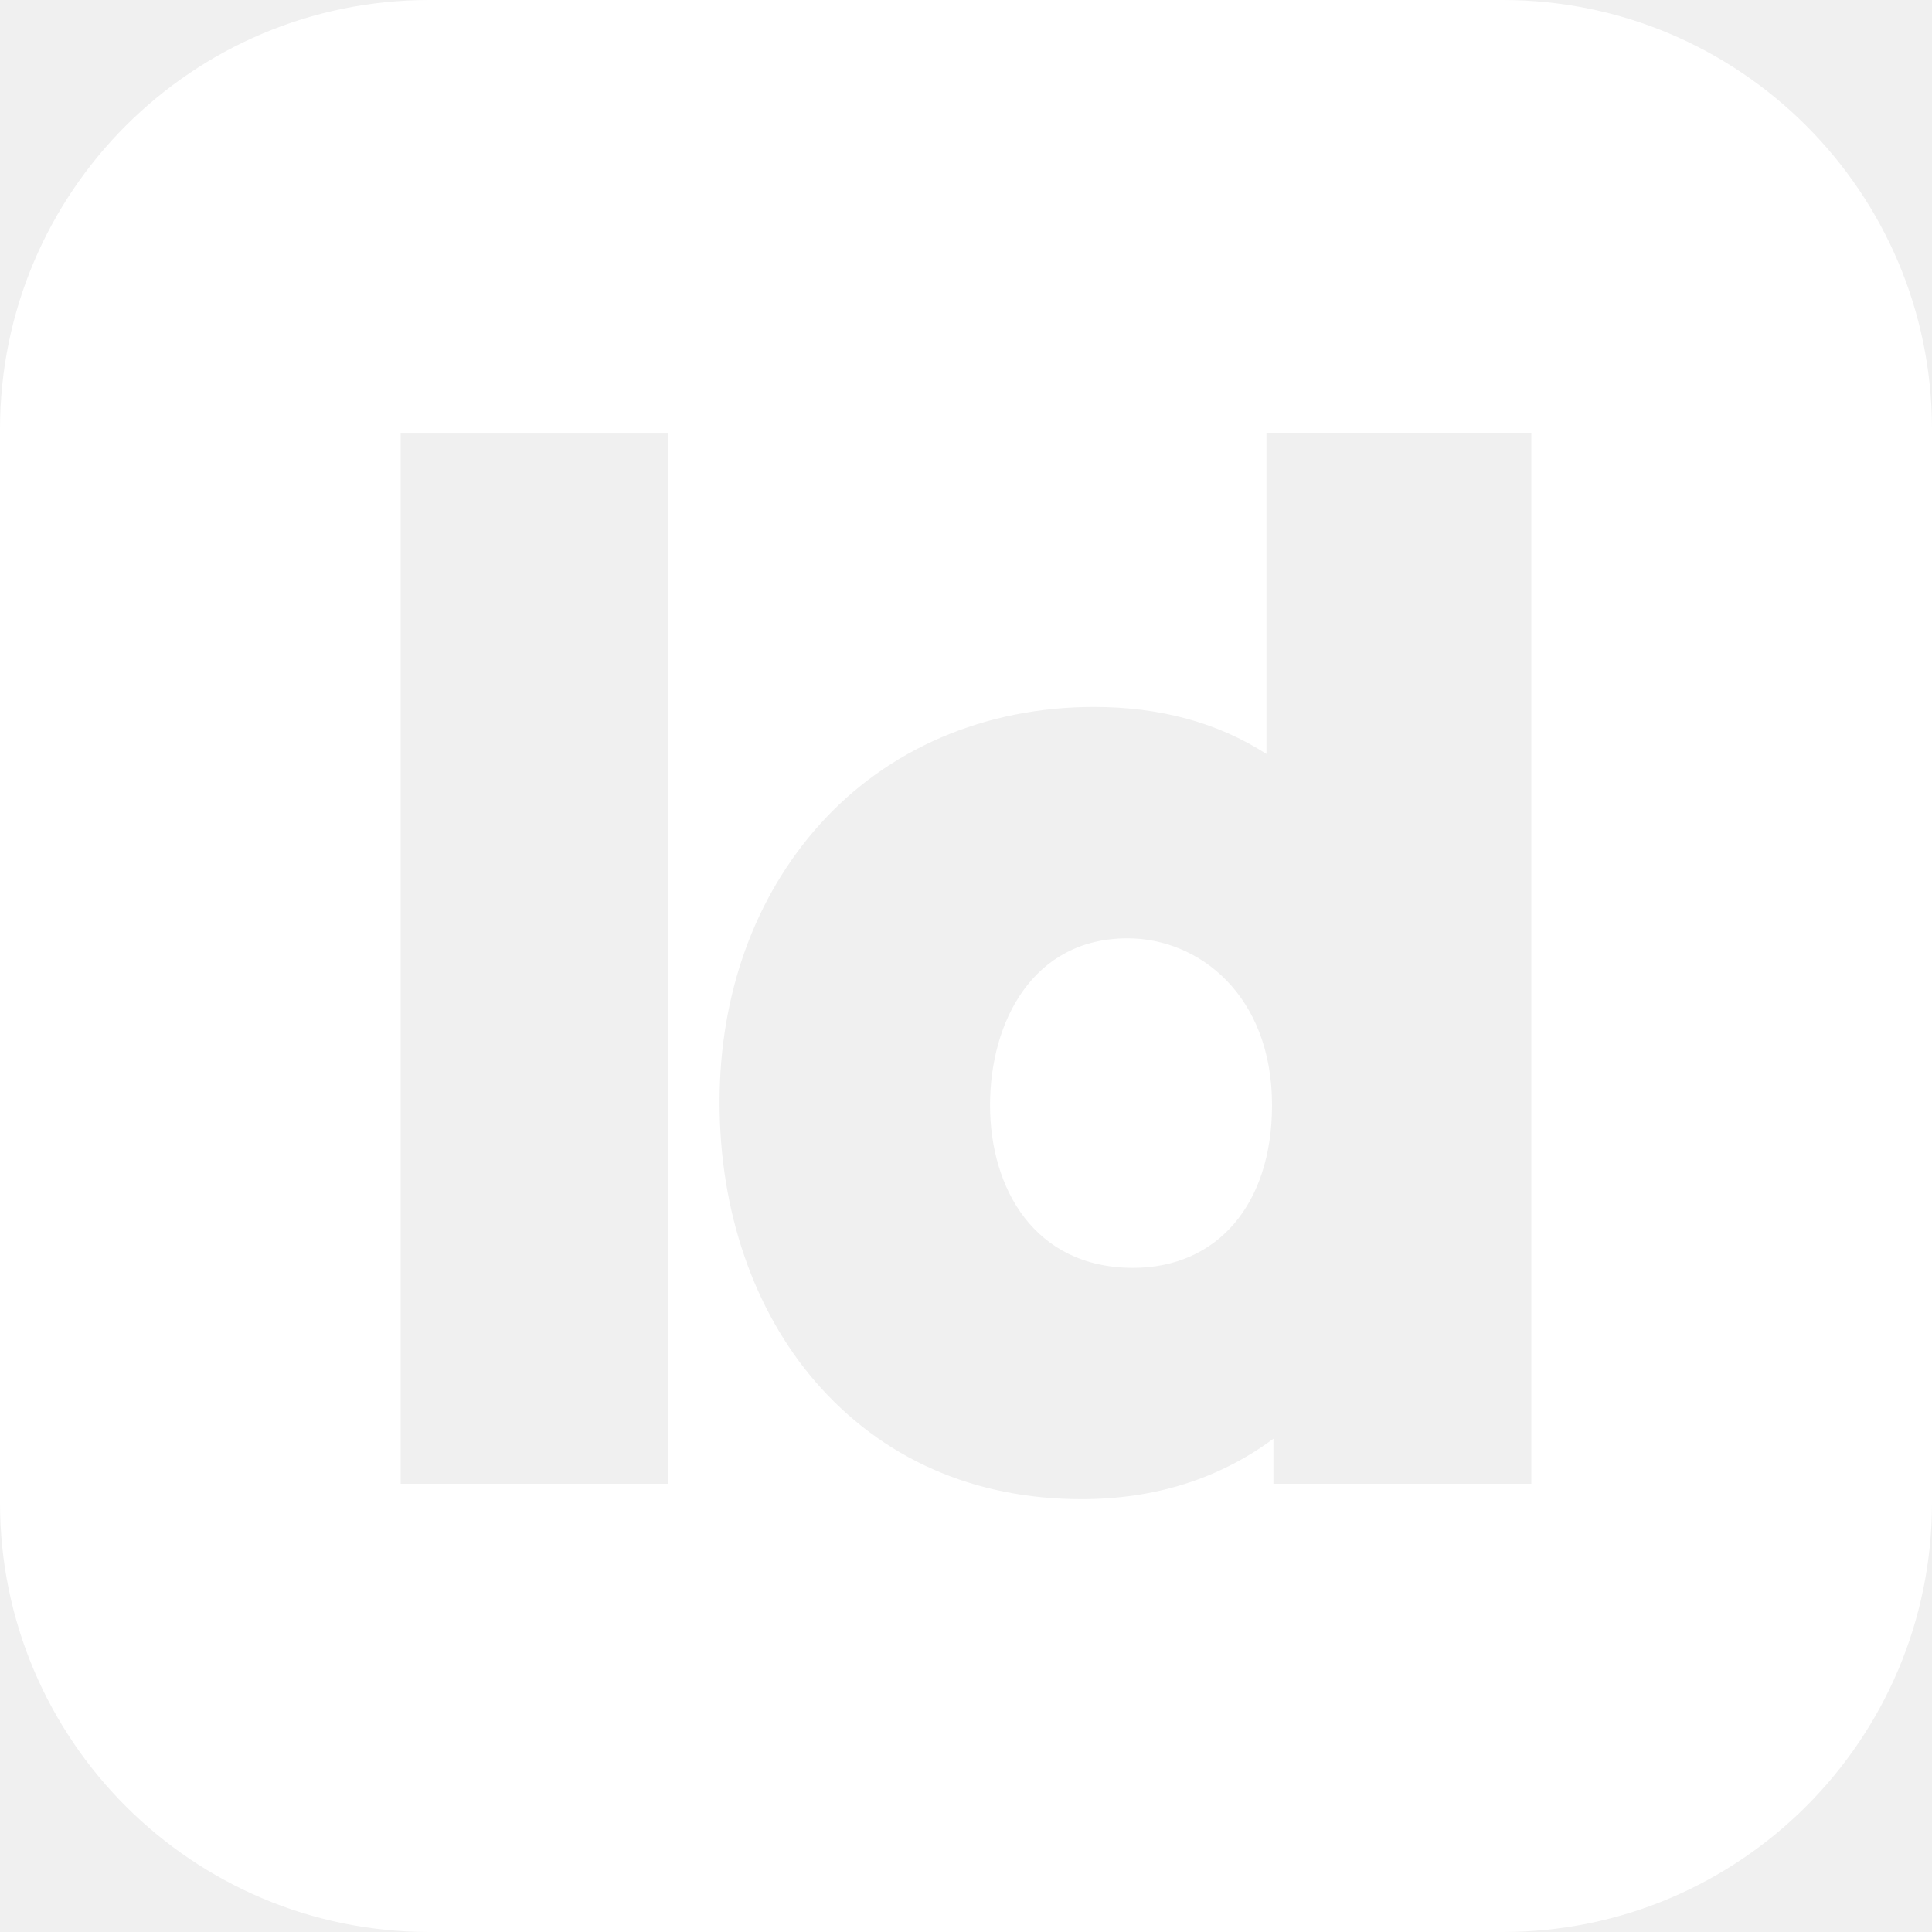
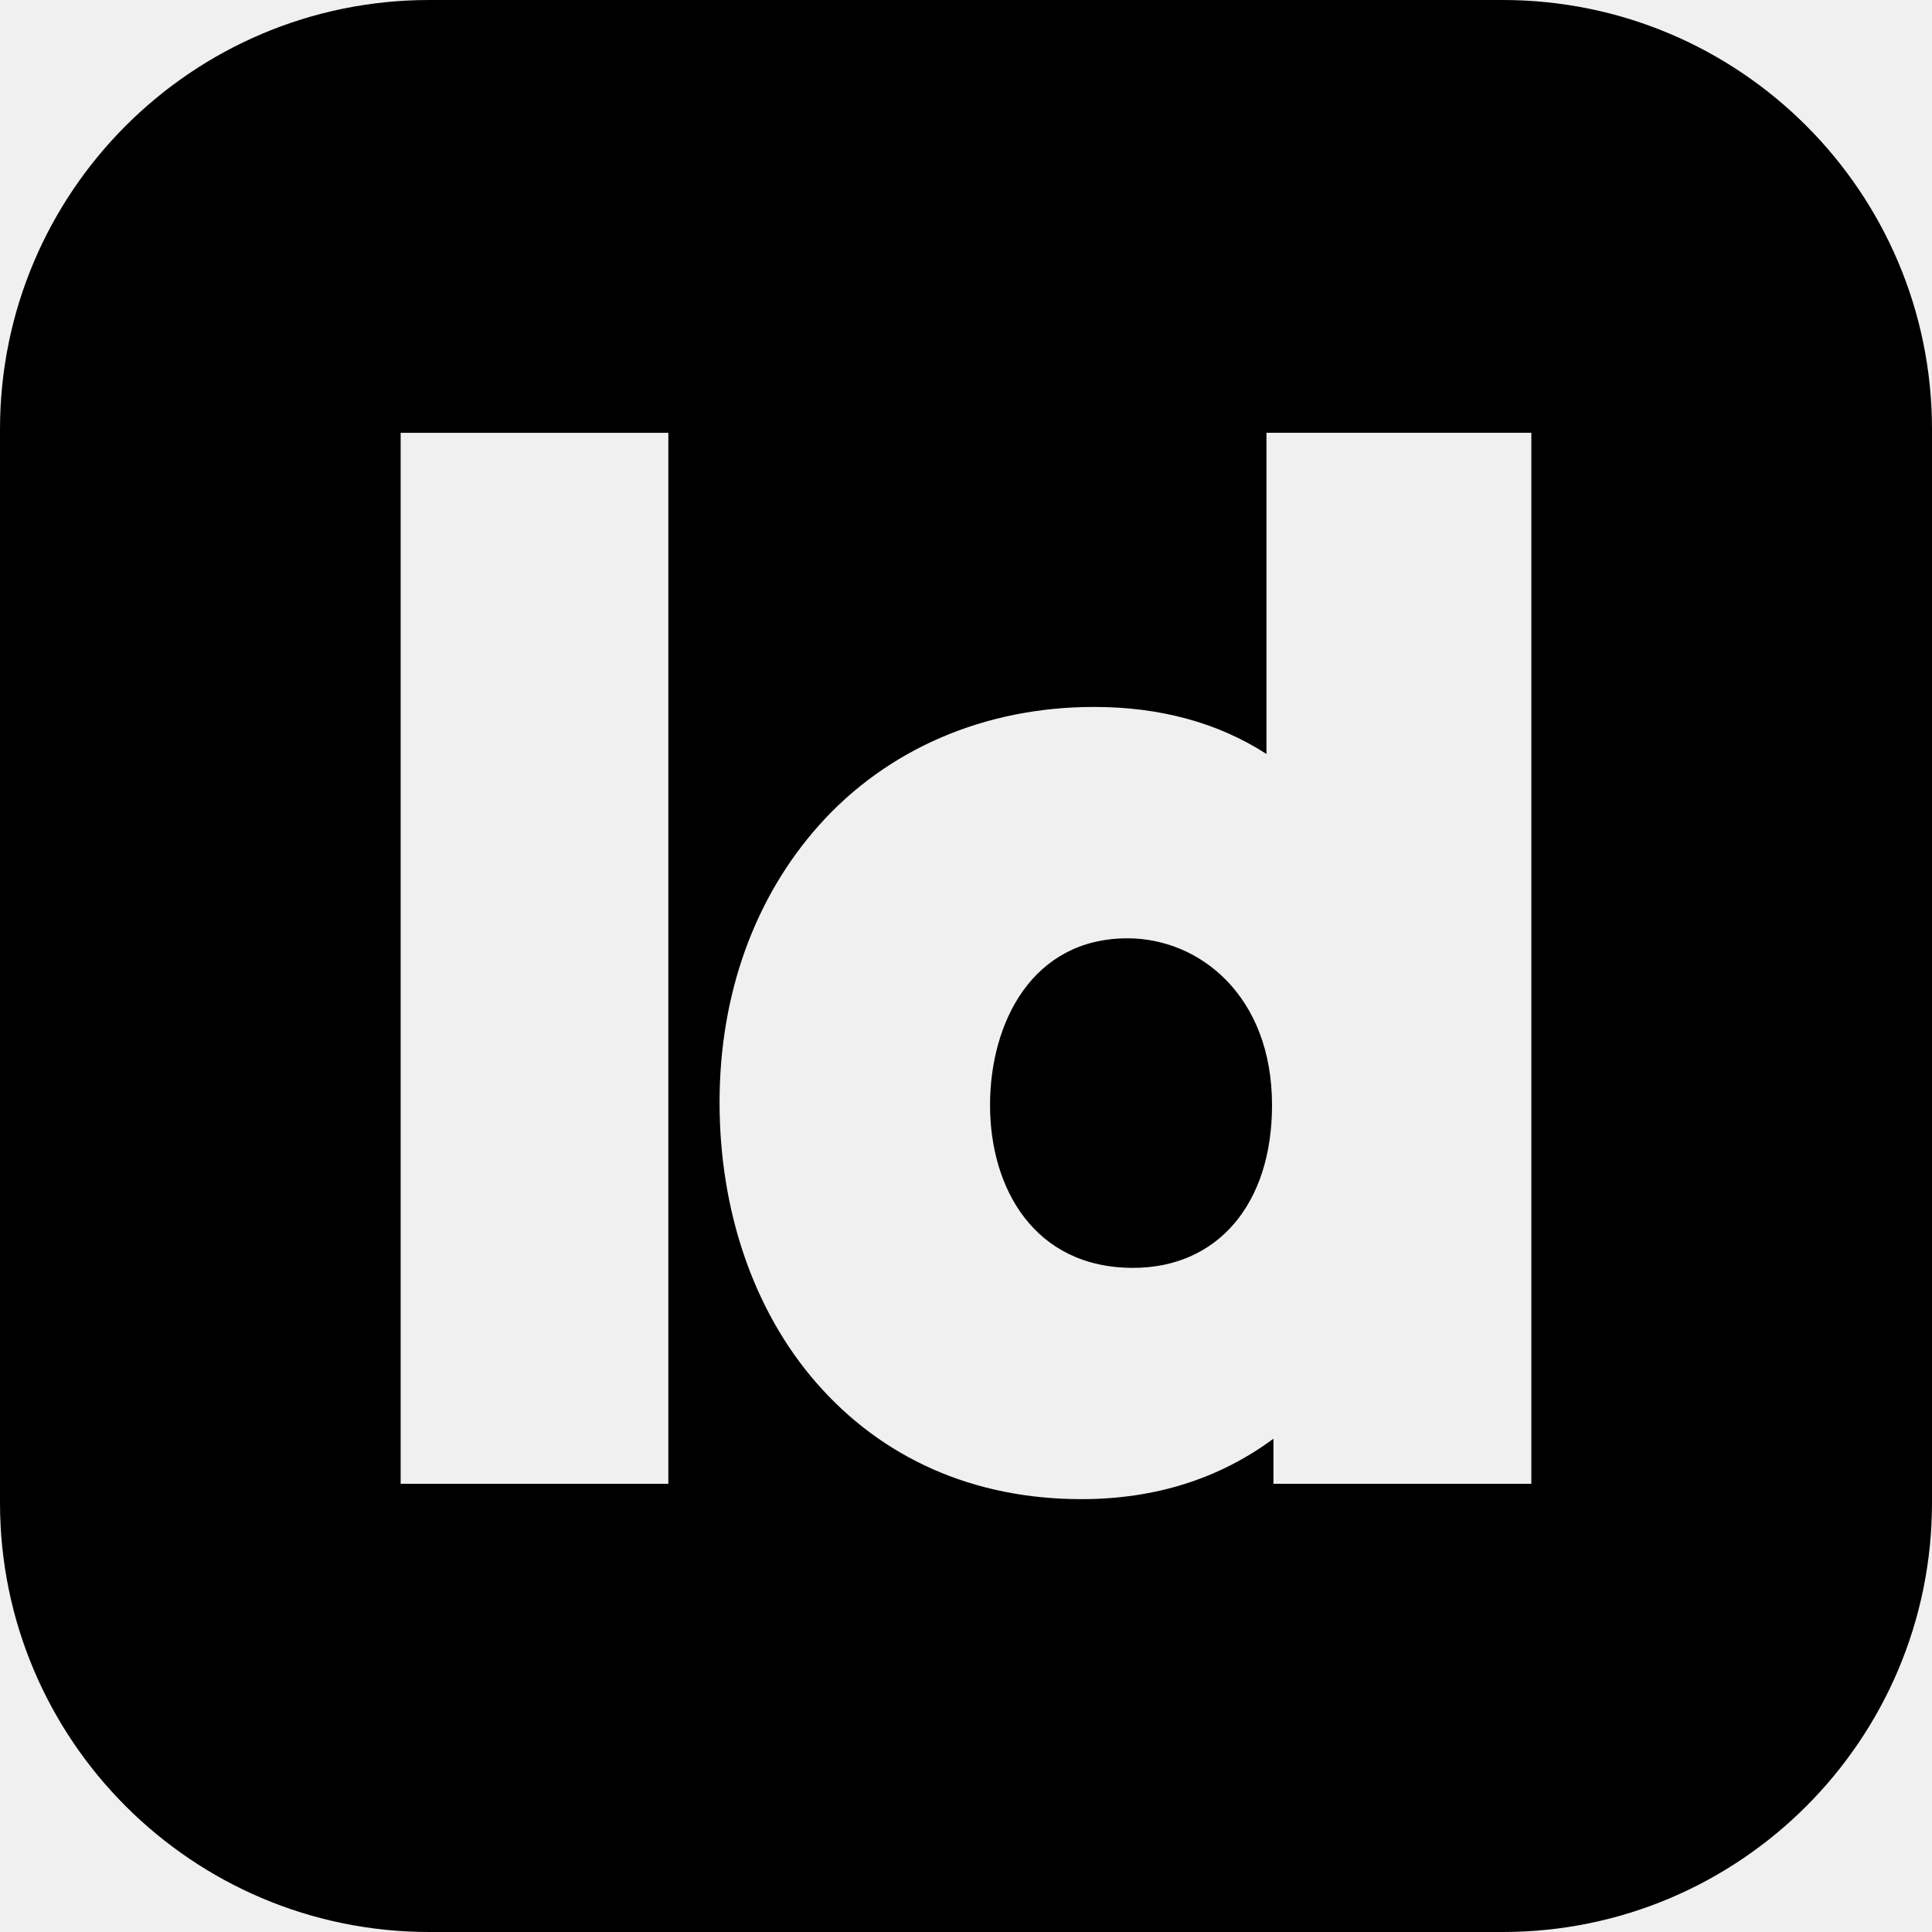
<svg xmlns="http://www.w3.org/2000/svg" id="Layer_1" data-name="Layer 1" viewBox="0 0 450 450">
-   <defs>
-     <style>
-       .cls-1 {
-         fill: #fff;
-       }
-     </style>
-   </defs>
-   <path class="cls-1" d="M262.63,218.55c-22.12,0-32.03,19.52-32.03,38.87s10.31,37.89,33.33,37.89c19.65,0,32.35-14.87,32.35-37.89,0-25.52-16.93-38.87-33.66-38.87Z" />
-   <path class="cls-1" d="M350,0H100C44.77,0,0,44.77,0,100v250C0,405.23,44.77,450,100,450h250c55.23,0,100-44.77,100-100V100C450,44.77,405.23,0,350,0ZM155.67,345.6h-62.35V100.81h62.35v244.79ZM356.68,345.6h-60.07v-10.5c-12.65,9.36-27.62,14.08-44.73,14.08-25.05,0-46.46-9.45-61.93-27.32-14.41-16.66-22.35-39.78-22.35-65.1s8.24-47.83,23.19-64.57c15.86-17.75,38.6-27.53,64.02-27.53,15.43,0,28.86,3.67,40.17,10.95v-74.81h61.7v244.79Z" />
+   <path d="M262.63,218.55c-22.12,0-32.03,19.52-32.03,38.87s10.31,37.89,33.33,37.89c19.65,0,32.35-14.87,32.35-37.89,0-25.52-16.93-38.87-33.66-38.87Z" />
+   <path d="M350,0H100C44.77,0,0,44.77,0,100v250C0,405.23,44.77,450,100,450h250c55.23,0,100-44.77,100-100V100C450,44.77,405.23,0,350,0ZM155.67,345.6h-62.35V100.81h62.35v244.79ZM356.68,345.6h-60.07v-10.5c-12.65,9.36-27.62,14.08-44.73,14.08-25.05,0-46.46-9.45-61.93-27.32-14.41-16.66-22.35-39.78-22.35-65.1s8.24-47.83,23.19-64.57c15.86-17.75,38.6-27.53,64.02-27.53,15.43,0,28.86,3.67,40.17,10.95v-74.81h61.7v244.79Z" />
</svg>
